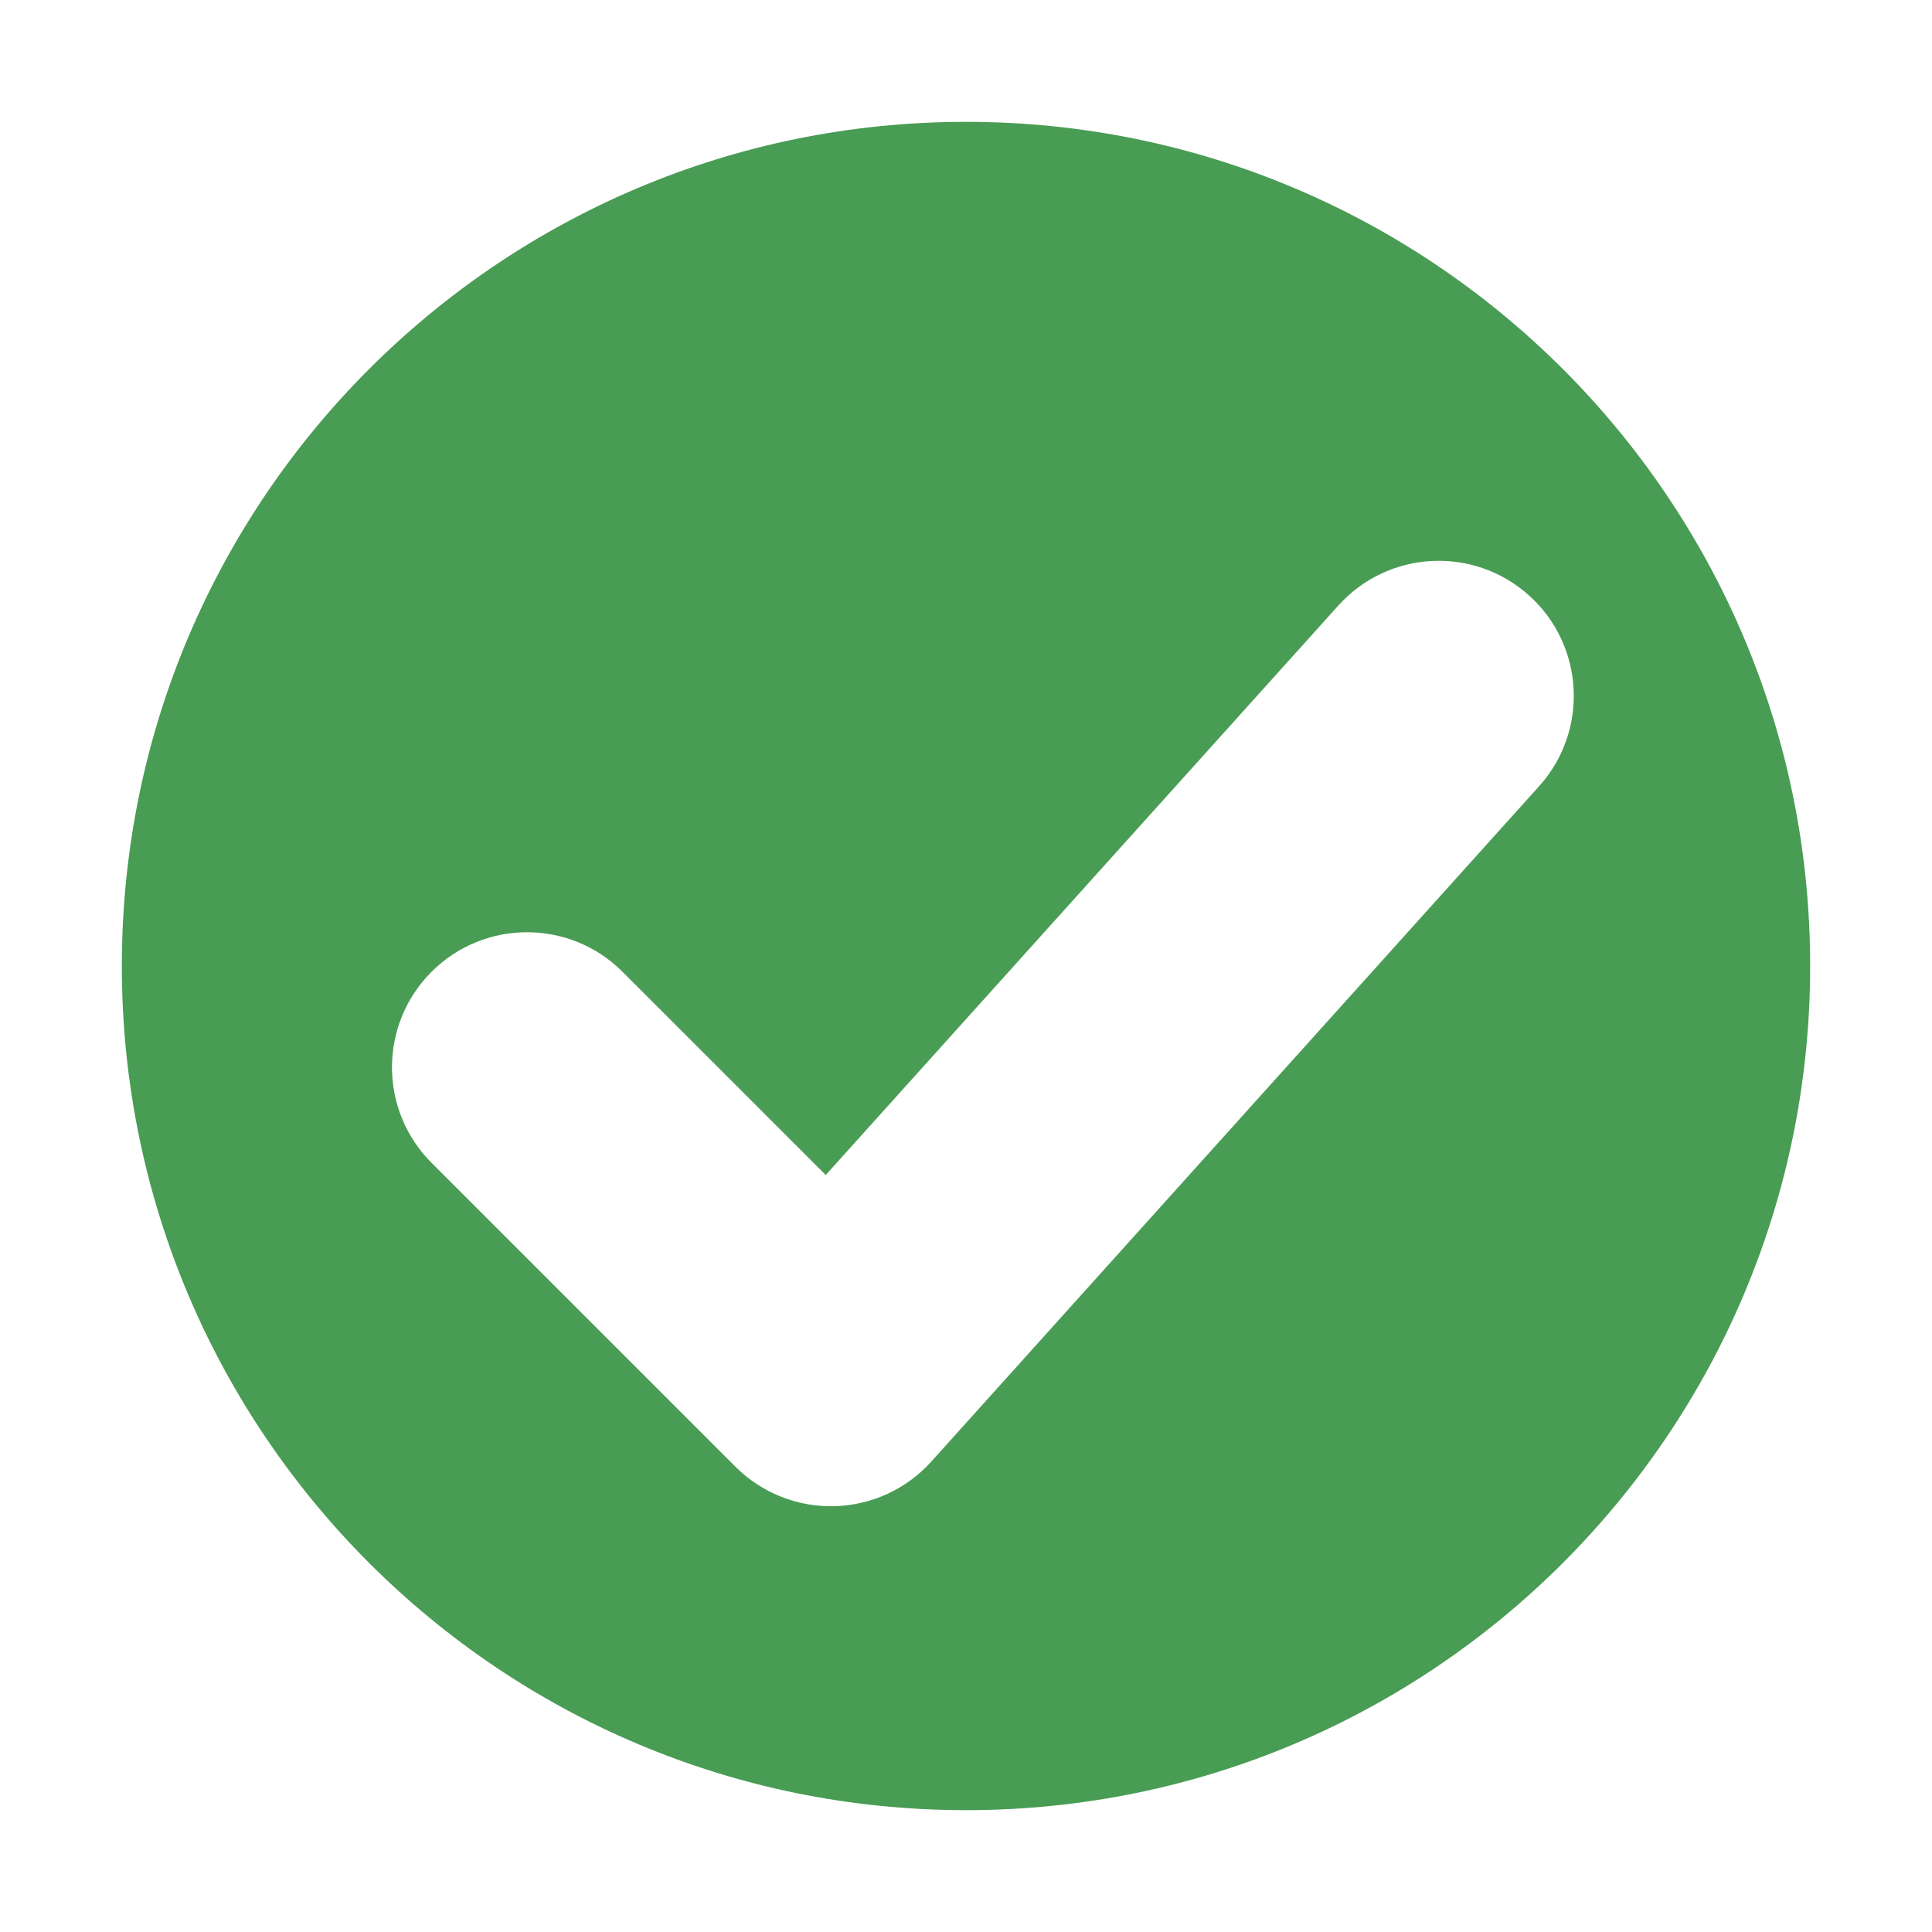
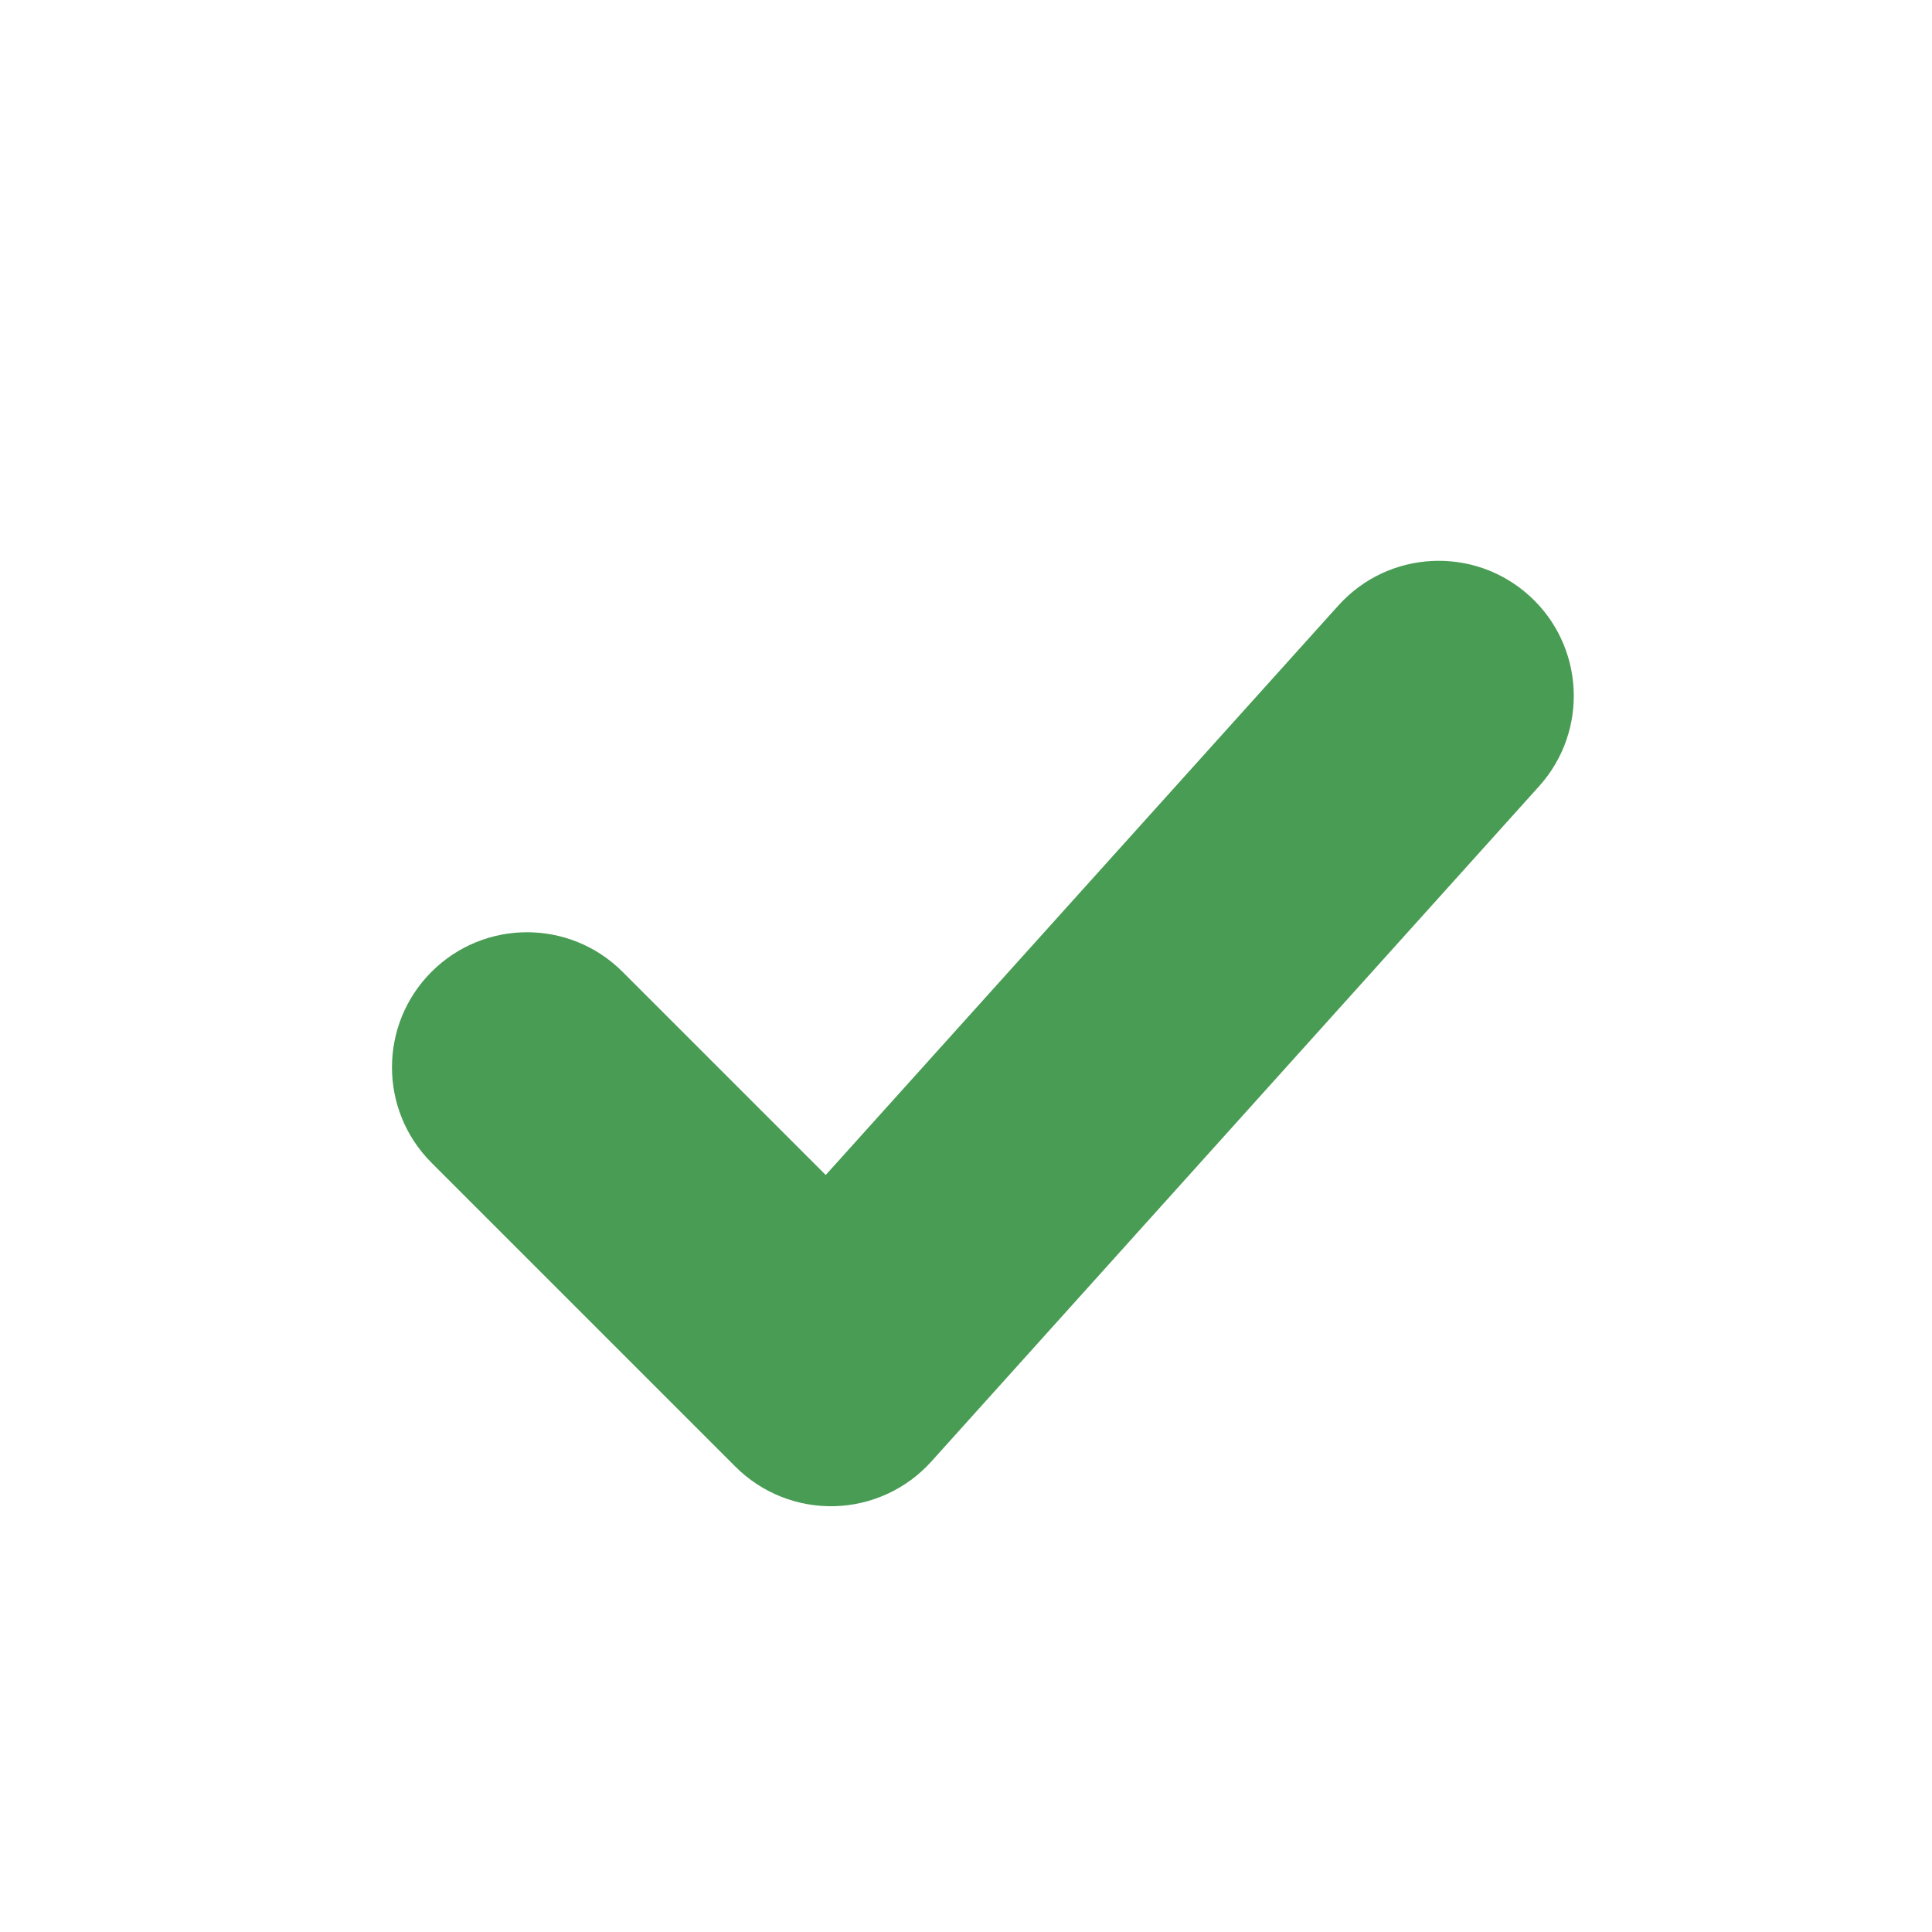
<svg xmlns="http://www.w3.org/2000/svg" width="16" height="16" viewBox="0 0 111 111" fill="none">
-   <path fill-rule="evenodd" clip-rule="evenodd" d="M55.5 7C82.286 7 104 28.714 104 55.5C104 82.286 82.286 104 55.5 104C28.714 104 7 82.286 7 55.5C7 28.714 28.714 7 55.5 7ZM87.851 34.213C84.666 31.346 79.76 31.604 76.893 34.789L47.441 67.507L35.767 55.833C32.736 52.803 27.824 52.803 24.793 55.833C21.763 58.864 21.763 63.776 24.793 66.807L42.253 84.267C43.759 85.772 45.816 86.592 47.945 86.536C50.072 86.48 52.083 85.553 53.507 83.971L88.427 45.171C91.294 41.986 91.036 37.08 87.851 34.213Z" fill="#499C54" />
+   <path d="M76.893 34.789C79.76 31.604 84.665 31.346 87.851 34.213C91.036 37.08 91.294 41.986 88.427 45.171L53.507 83.971C52.083 85.553 50.072 86.48 47.944 86.536C45.816 86.592 43.759 85.772 42.253 84.266L24.793 66.806C21.763 63.776 21.763 58.864 24.793 55.833C27.824 52.803 32.736 52.803 35.767 55.833L47.441 67.507L76.893 34.789Z" fill="#499C54" />
</svg>
